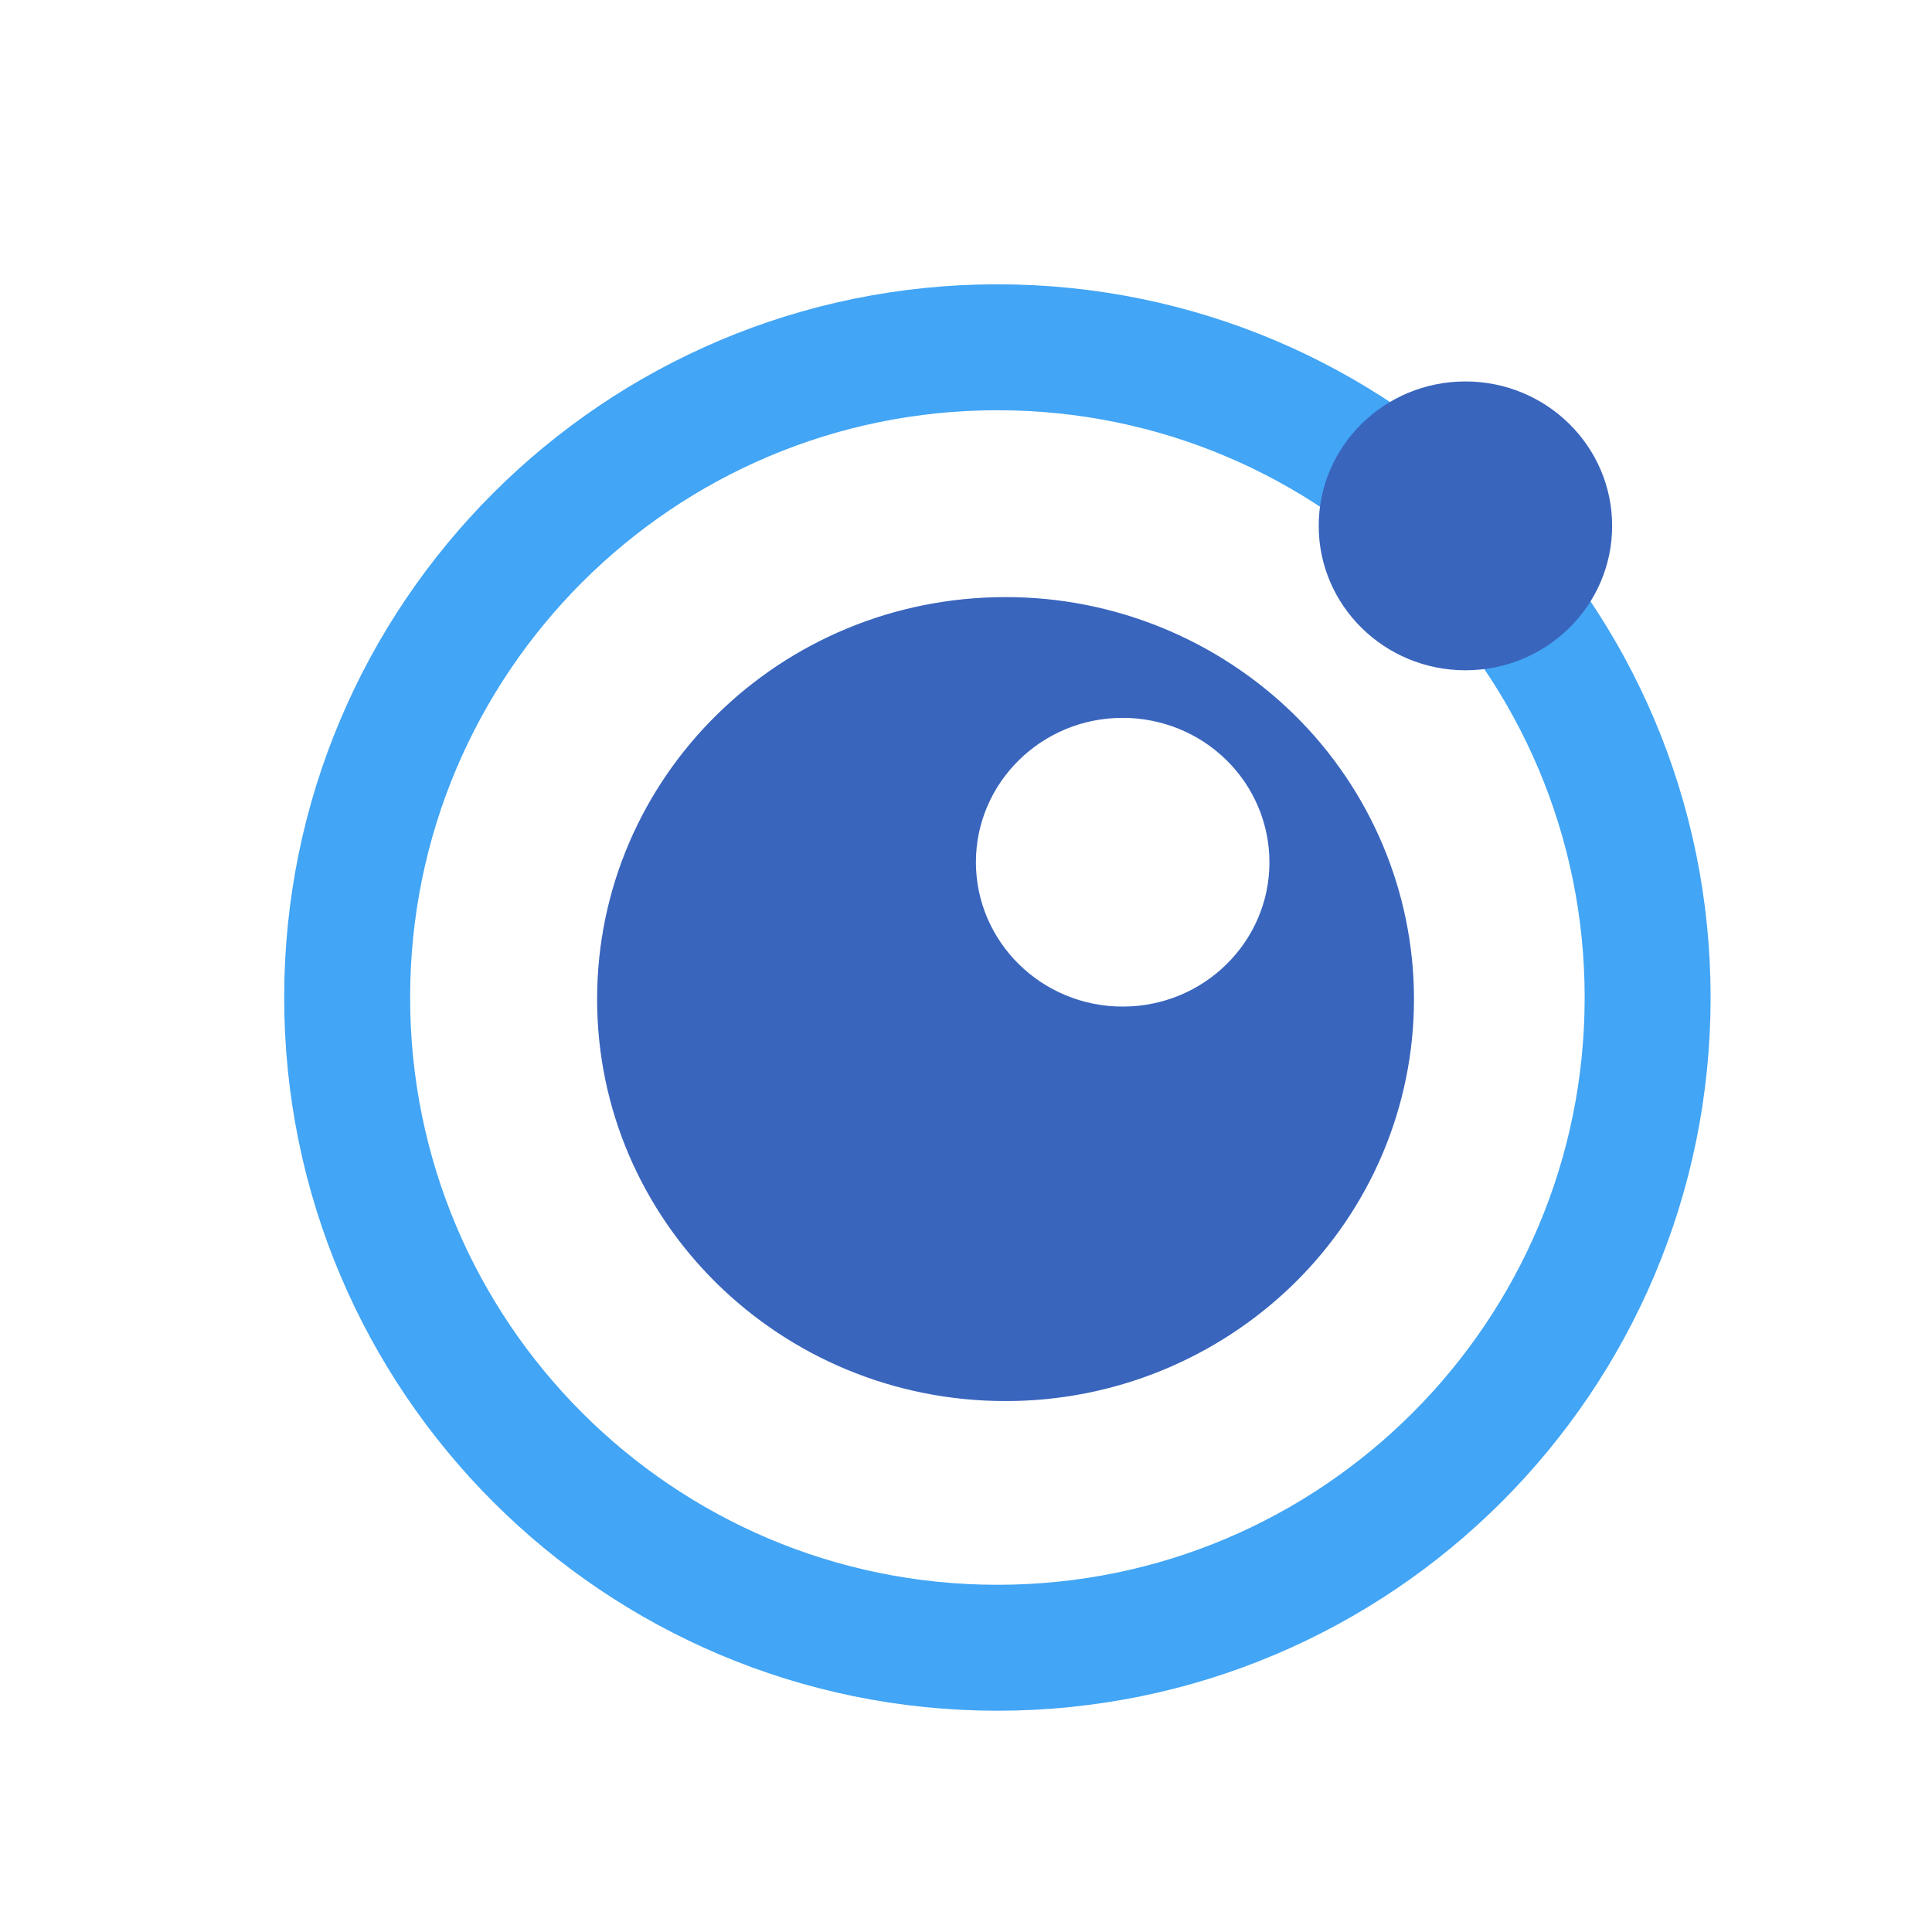
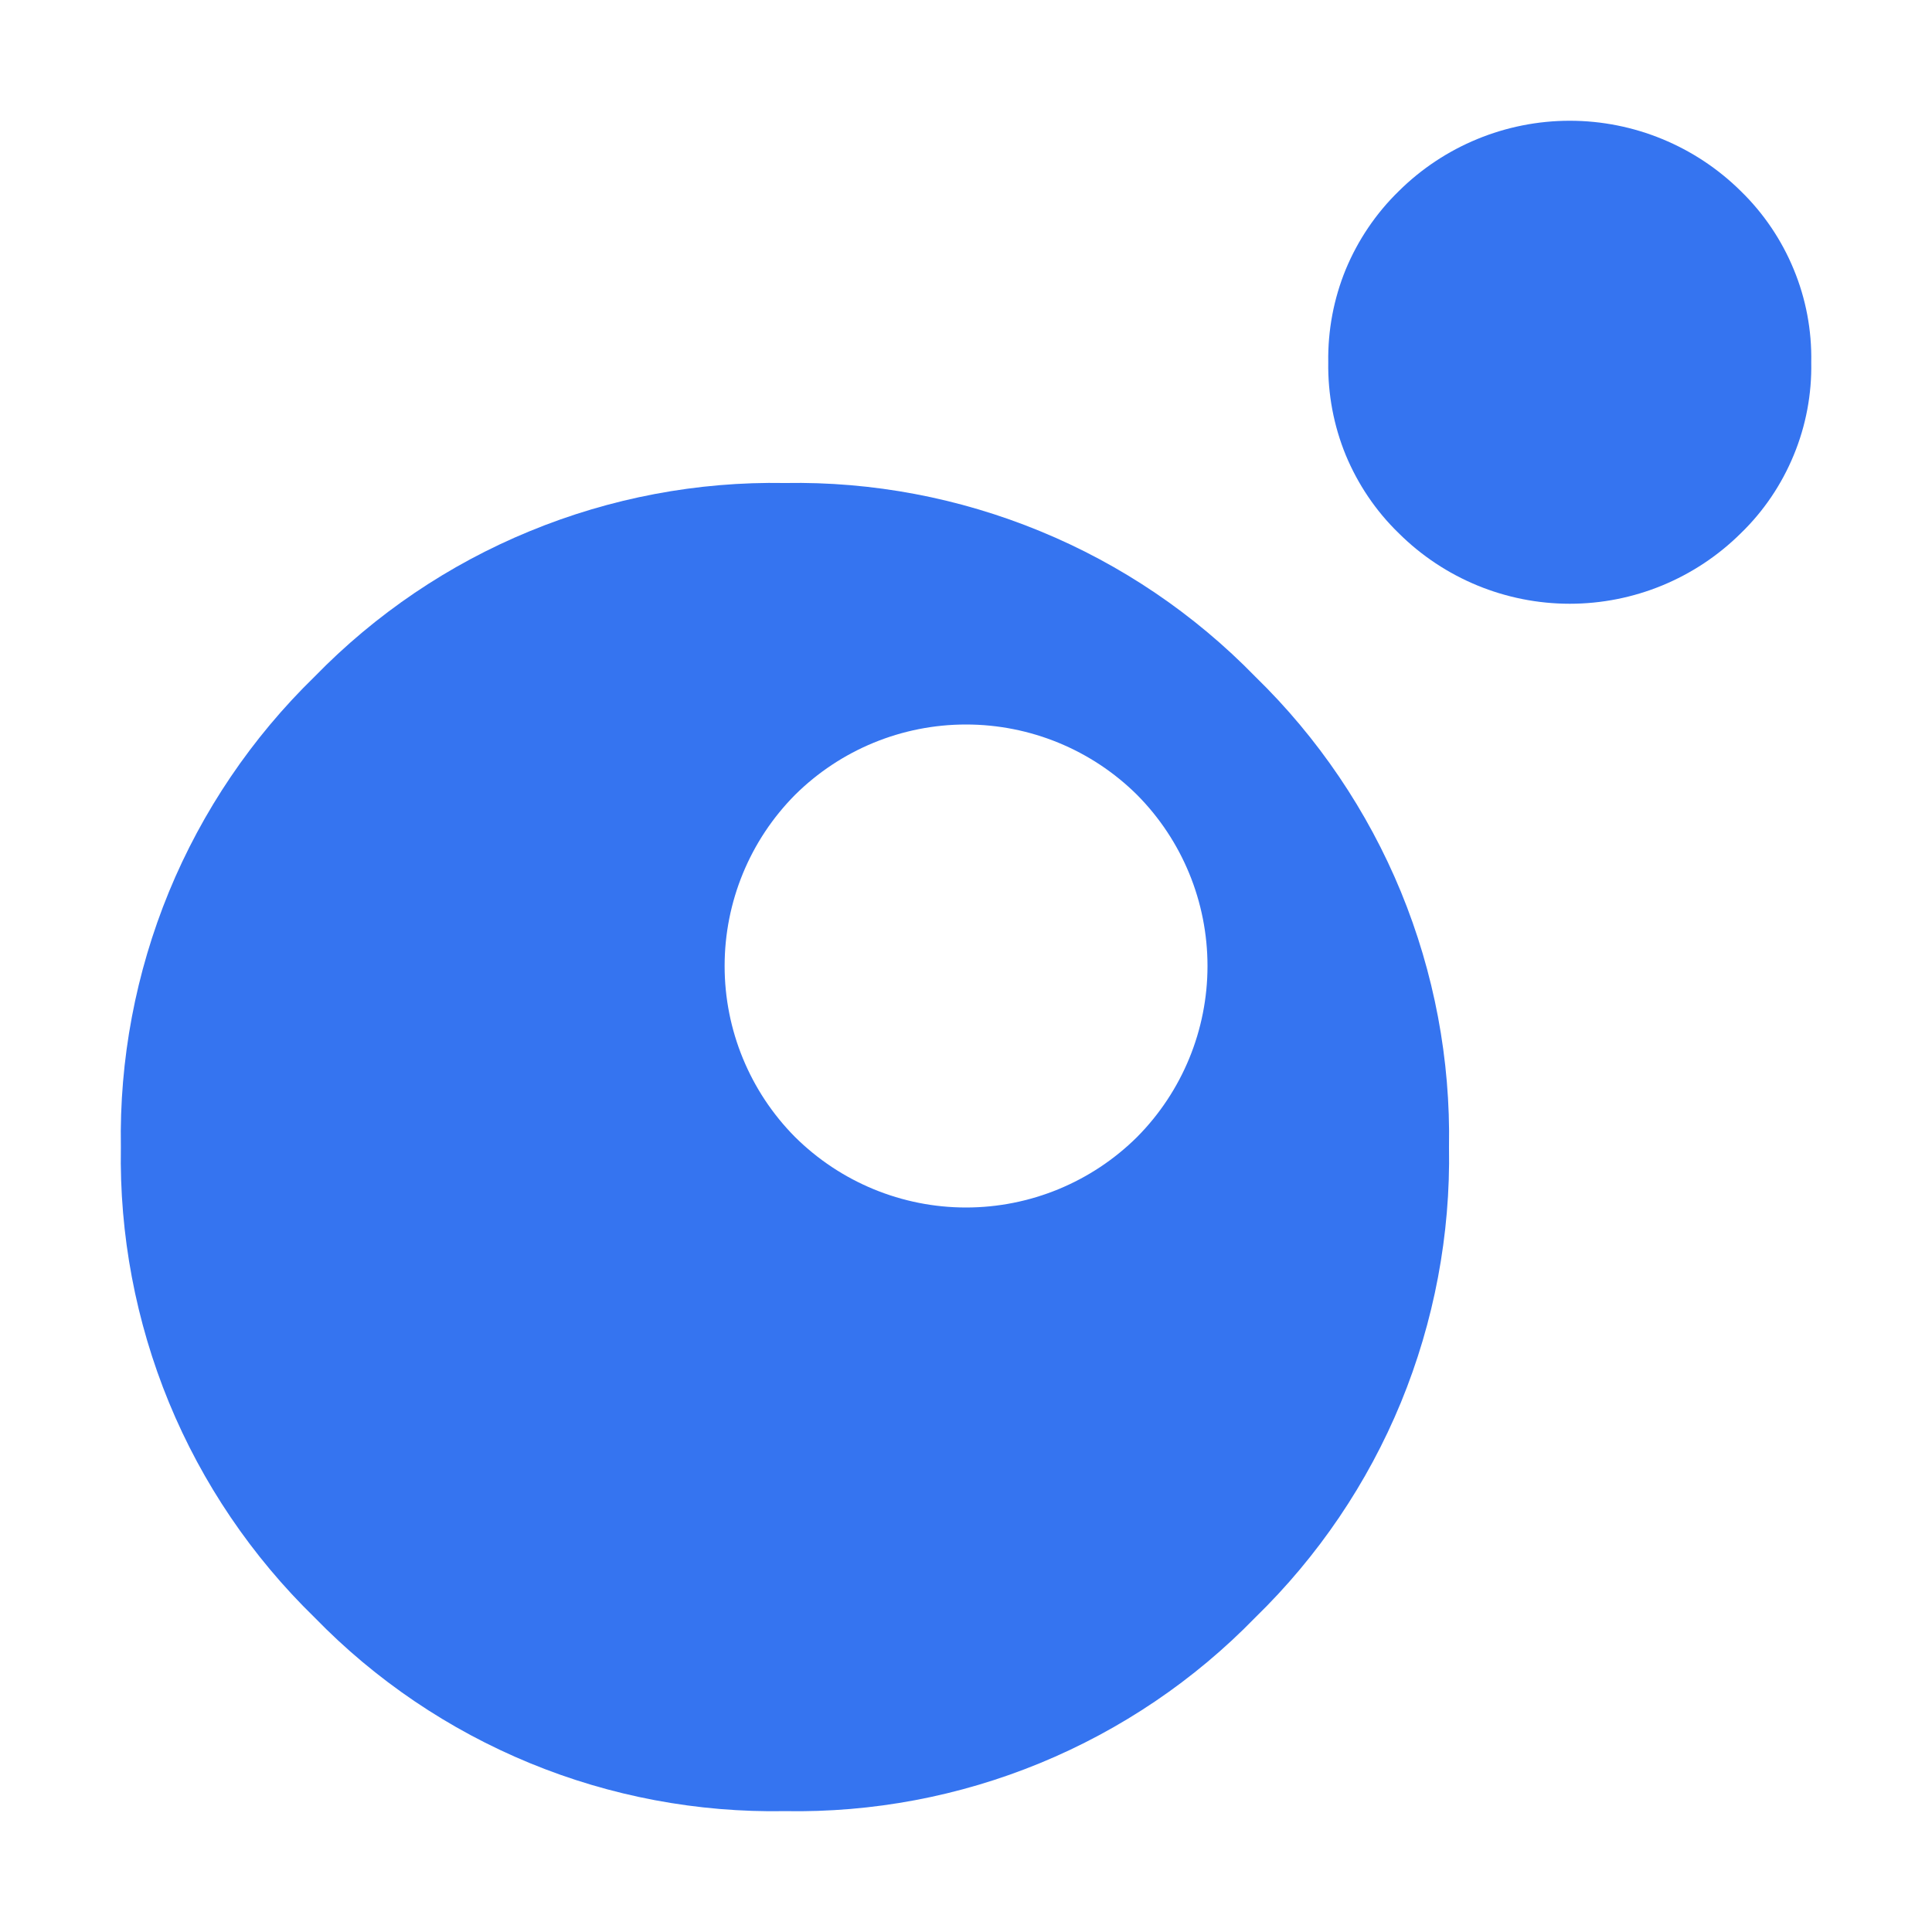
- <svg xmlns="http://www.w3.org/2000/svg" width="16" height="16" fill="none">
-   <g clip-rule="evenodd">
-     <path d="M8.26 13.646a5.385 5.385 0 1 0 0-10.77 5.385 5.385 0 0 0 0 10.77Z" stroke="#42A5F5" stroke-width="1.043" />
-     <path fill-rule="evenodd" d="M8.327 4.945c-1.868 0-3.382 1.49-3.382 3.33 0 1.838 1.514 3.328 3.382 3.328a3.41 3.41 0 0 0 2.392-.975c.635-.624.991-1.47.991-2.354 0-.883-.357-1.73-.99-2.354a3.41 3.41 0 0 0-2.393-.975Zm.97 1c.322 0 .632.125.86.35.228.224.356.529.356.846 0 .66-.545 1.196-1.216 1.195-.67 0-1.214-.535-1.215-1.195 0-.66.544-1.196 1.215-1.196Zm2.839-.394c.671 0 1.215-.535 1.215-1.196 0-.66-.544-1.196-1.215-1.196s-1.215.535-1.215 1.196c0 .66.544 1.196 1.215 1.196Z" fill="#3965BD" />
-   </g>
+ <svg xmlns="http://www.w3.org/2000/svg" width="16" height="16" viewBox="0 0 16 16" fill="none">
+   <path d="M15 3C15.005 3.263 14.956 3.525 14.855 3.769C14.755 4.012 14.606 4.233 14.417 4.416C14.04 4.79 13.531 5 13 5C12.47 5 11.96 4.79 11.584 4.416C11.395 4.233 11.246 4.012 11.145 3.769C11.045 3.525 10.996 3.263 11 3C10.996 2.736 11.045 2.475 11.145 2.231C11.246 1.988 11.395 1.767 11.584 1.583C11.96 1.21 12.47 1 13 1C13.531 1 14.04 1.21 14.417 1.583C14.606 1.767 14.755 1.988 14.855 2.231C14.956 2.475 15.005 2.736 15 3Z" fill="#3574F0" />
+   <path d="M10.396 5.604C9.891 5.085 9.284 4.674 8.614 4.399C7.944 4.123 7.225 3.987 6.501 4C5.776 3.987 5.057 4.123 4.387 4.399C3.717 4.674 3.11 5.085 2.605 5.604C2.086 6.109 1.675 6.716 1.399 7.386C1.124 8.056 0.988 8.775 1.001 9.5C0.988 10.224 1.124 10.944 1.399 11.614C1.675 12.284 2.086 12.89 2.605 13.395C3.11 13.915 3.717 14.325 4.387 14.601C5.057 14.877 5.776 15.012 6.501 14.999C7.225 15.012 7.944 14.877 8.614 14.601C9.284 14.325 9.891 13.915 10.396 13.395C10.915 12.89 11.326 12.284 11.602 11.614C11.877 10.944 12.013 10.224 12 9.5C12.013 8.775 11.877 8.056 11.602 7.386C11.326 6.716 10.915 6.109 10.396 5.604ZM9.417 9.416C9.04 9.79 8.531 10 8 10C7.47 10 6.961 9.79 6.584 9.416C6.21 9.039 6.001 8.53 6.001 8C6.001 7.469 6.21 6.96 6.584 6.583C6.961 6.209 7.47 6 8 6C8.531 6 9.04 6.209 9.417 6.583C9.791 6.96 10 7.469 10 8C10 8.53 9.791 9.039 9.417 9.416Z" fill="#3574F0" />
</svg>
